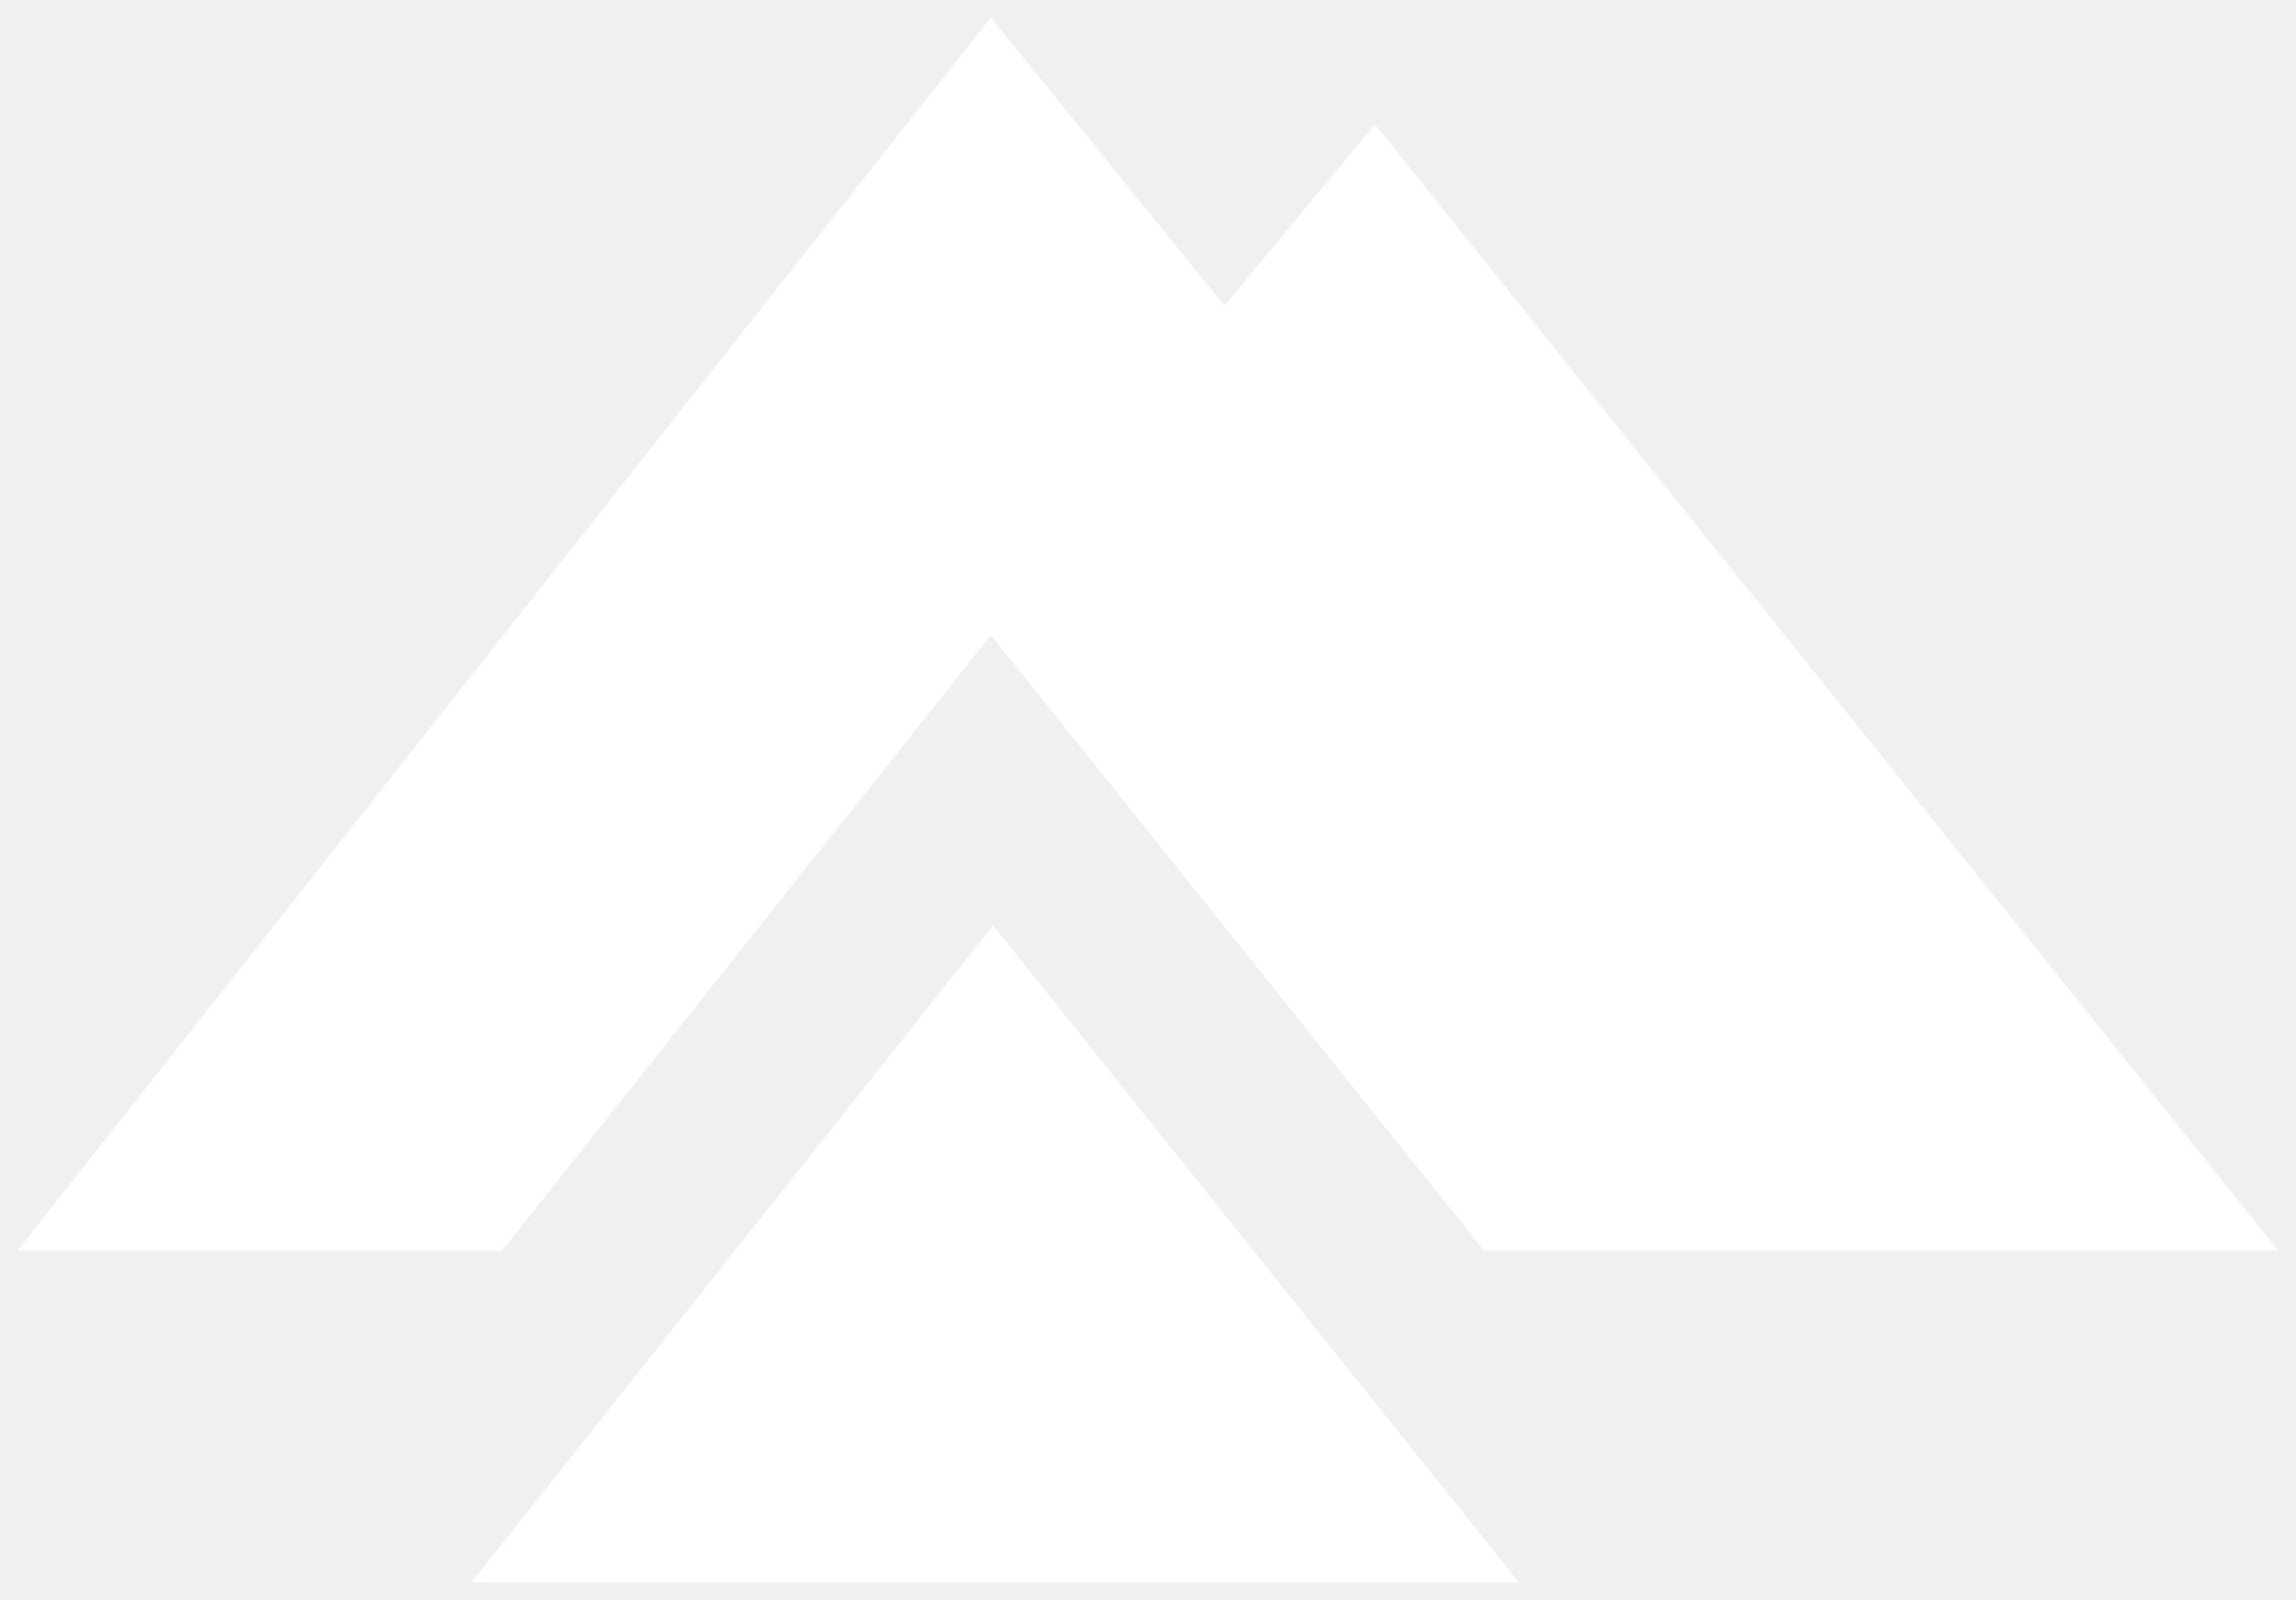
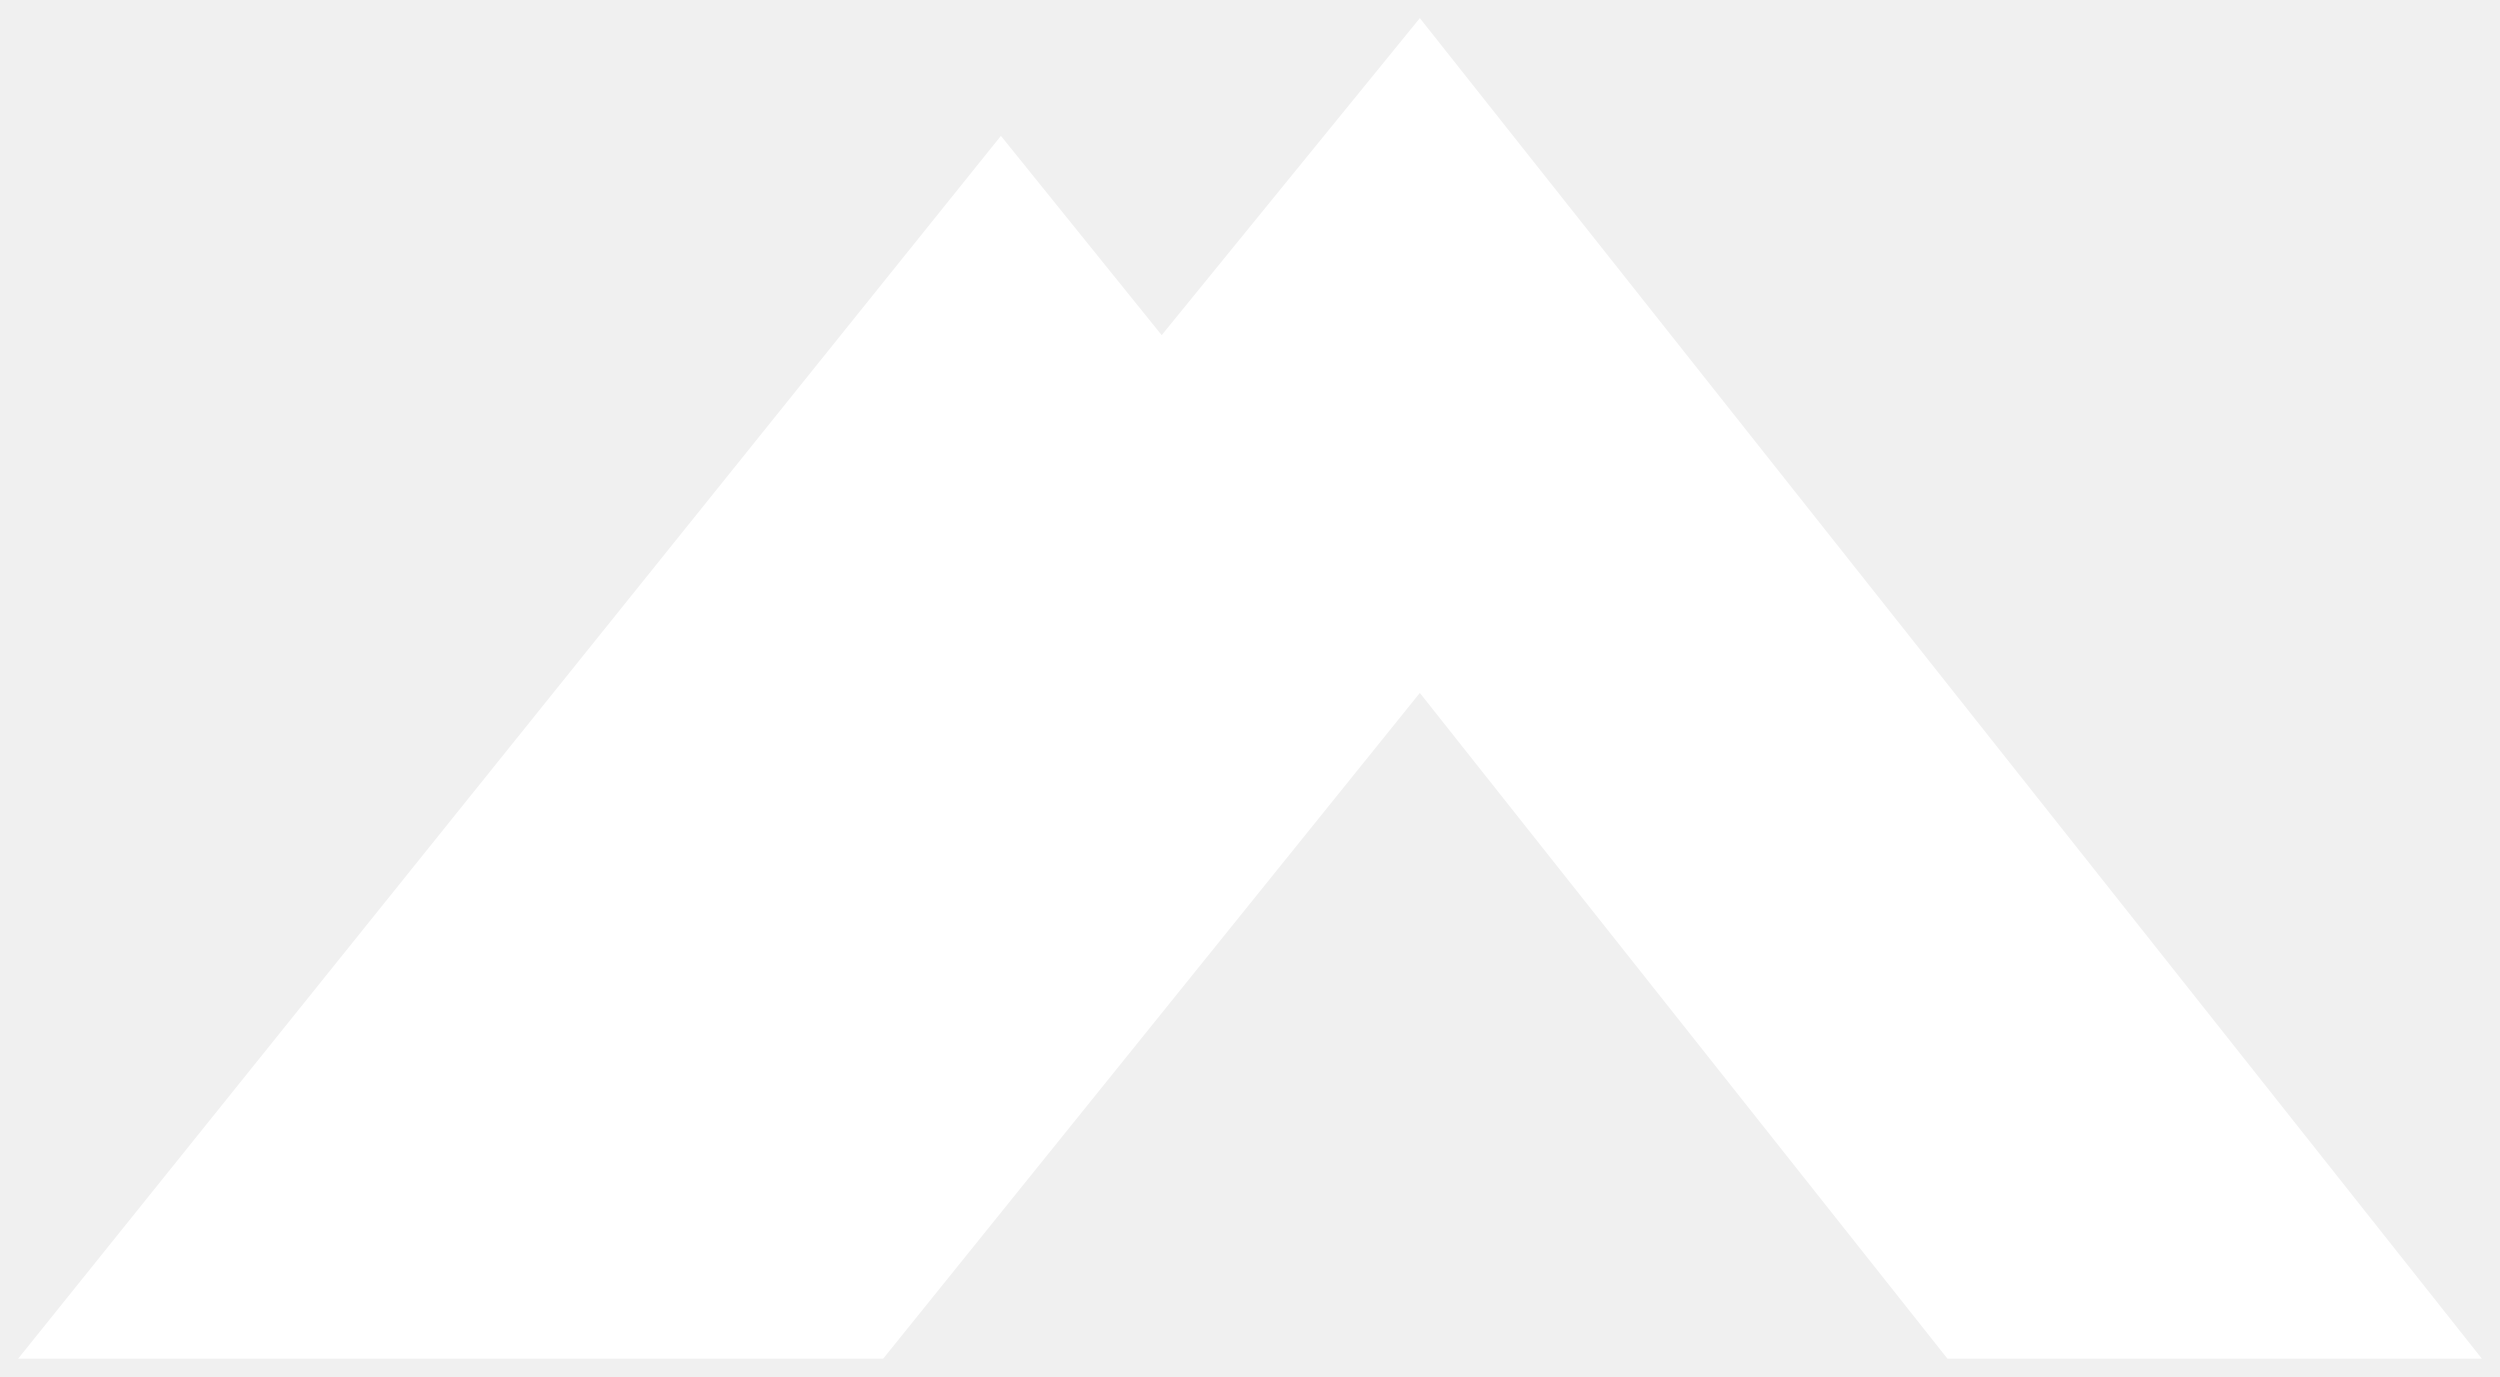
- <svg xmlns="http://www.w3.org/2000/svg" viewBox="-4 -4 526 366.5" width="526" height="366.5">
-   <path fill="#FFFFFF" d="M0.00 282.50L223.00 0.00L276.50 66.00L311.00 24.50L518.00 282.50L336.00 282.50L223.00 141.50L111.00 282.50ZM223.50 208.00L344.00 358.50L104.00 358.50Z" />
+ <svg xmlns="http://www.w3.org/2000/svg" viewBox="-4 -4 552 304" width="552" height="304">
+   <path fill="#FFFFFF" d="M0.00 296.00L217.00 26.00L252.50 70.00L309.50 0.00L544.00 296.00L426.00 296.00L309.50 149.00L191.00 296.00Z" />
</svg>
